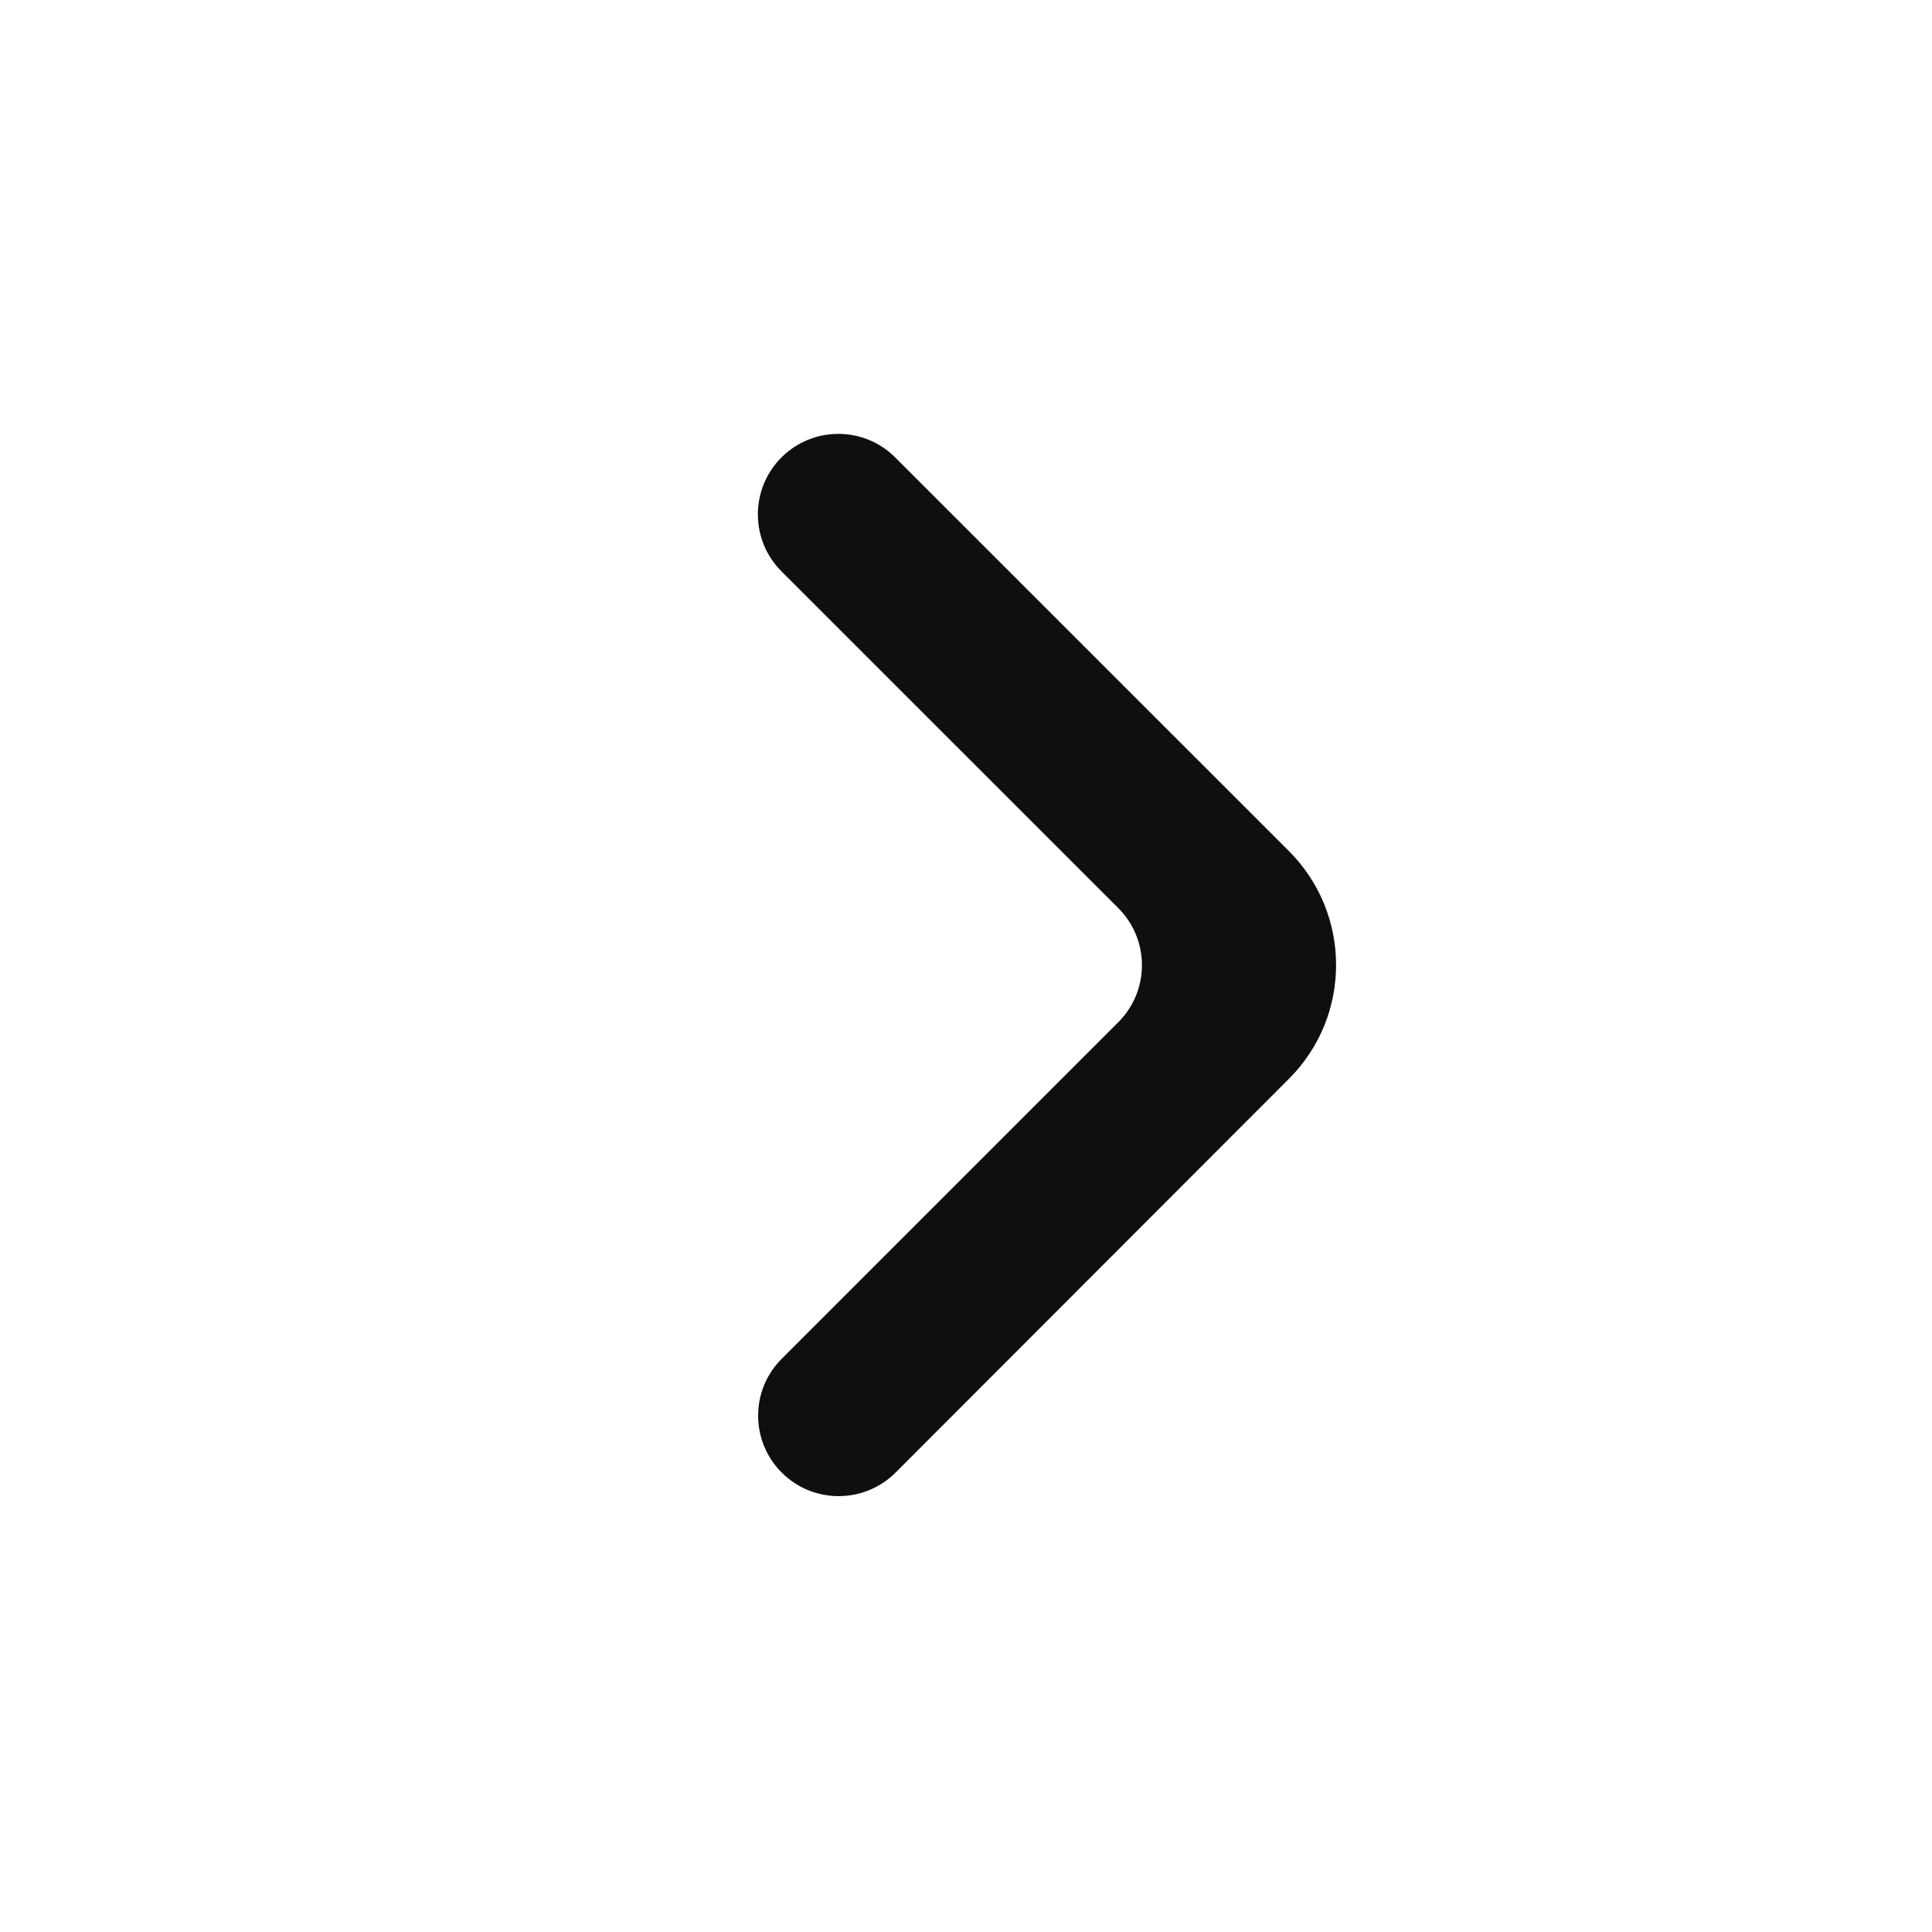
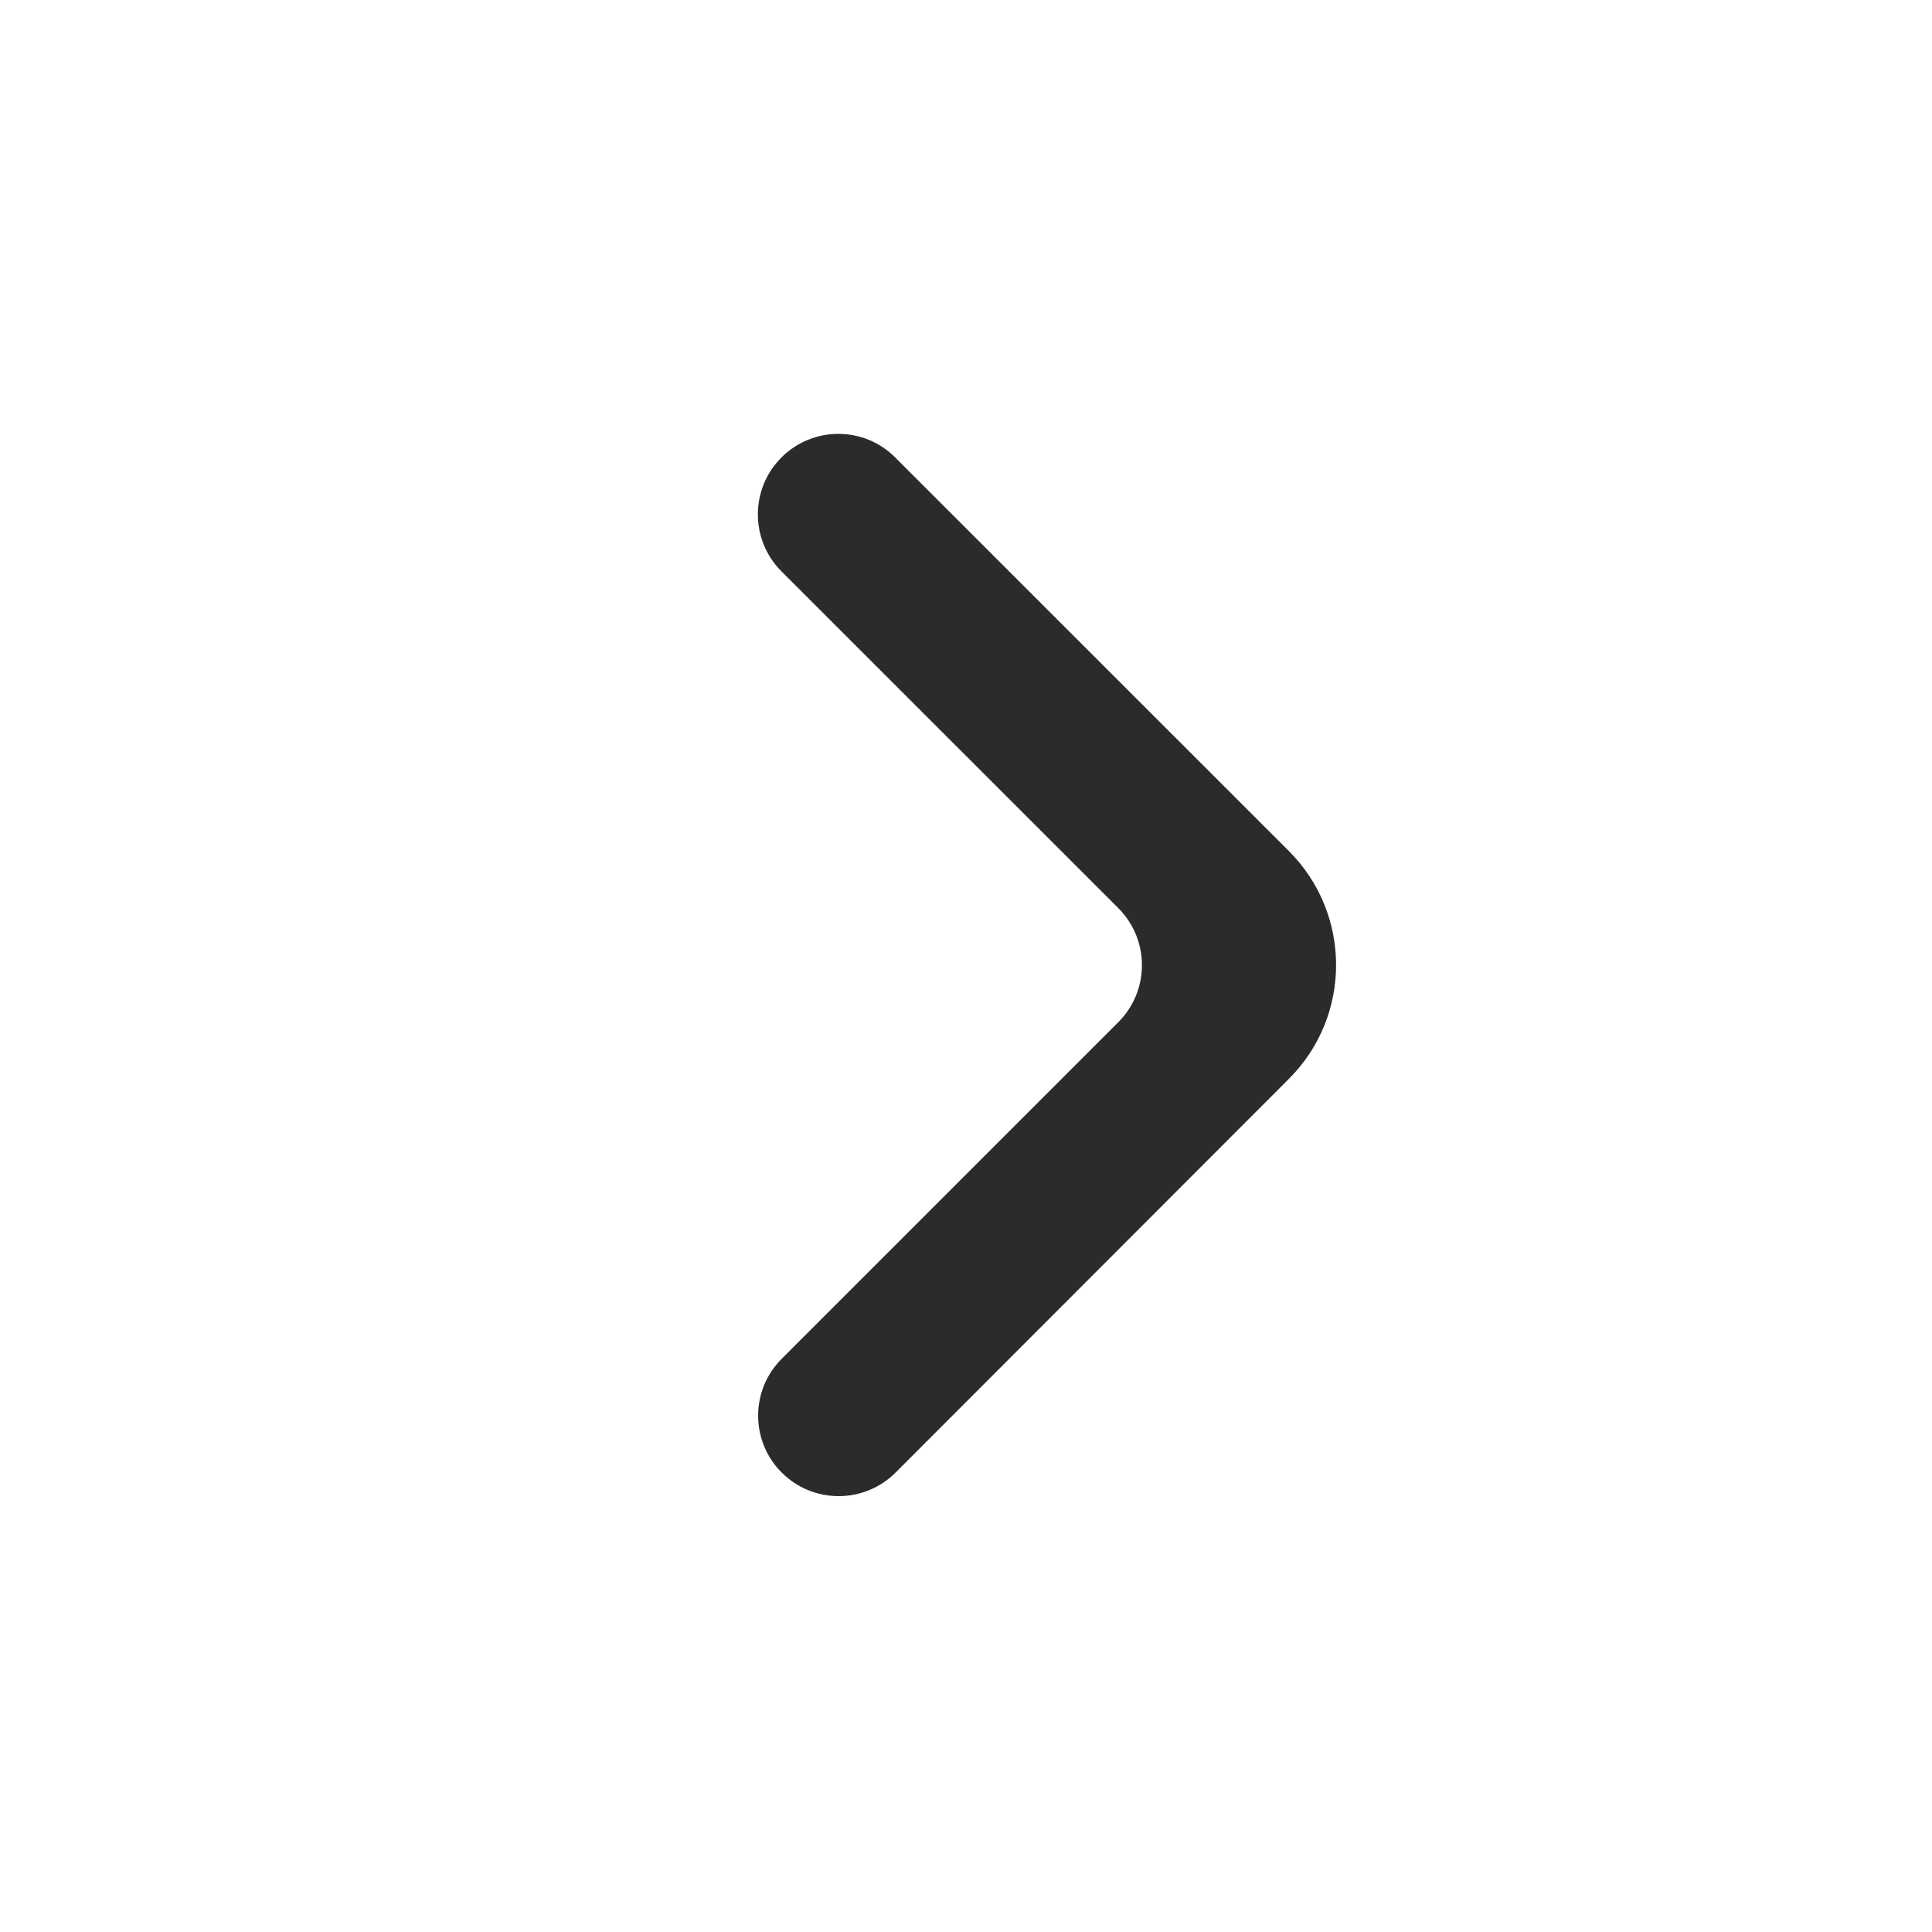
<svg xmlns="http://www.w3.org/2000/svg" width="800px" height="800px" viewBox="0 0 24 24" fill="none">
-   <path d="M9.711 18.293C10.101 18.683 10.734 18.683 11.125 18.293L16.012 13.401C16.793 12.62 16.792 11.354 16.012 10.573L11.121 5.683C10.731 5.292 10.098 5.292 9.707 5.683C9.317 6.073 9.317 6.706 9.707 7.097L13.893 11.282C14.283 11.673 14.283 12.306 13.893 12.697L9.711 16.879C9.32 17.269 9.32 17.902 9.711 18.293Z" fill="#0F0F0F" />
+   <path d="M9.711 18.293C10.101 18.683 10.734 18.683 11.125 18.293L16.012 13.401C16.793 12.62 16.792 11.354 16.012 10.573L11.121 5.683C10.731 5.292 10.098 5.292 9.707 5.683C9.317 6.073 9.317 6.706 9.707 7.097L13.893 11.282C14.283 11.673 14.283 12.306 13.893 12.697L9.711 16.879C9.32 17.269 9.32 17.902 9.711 18.293Z" fill="#2b2b2b" />
</svg>
